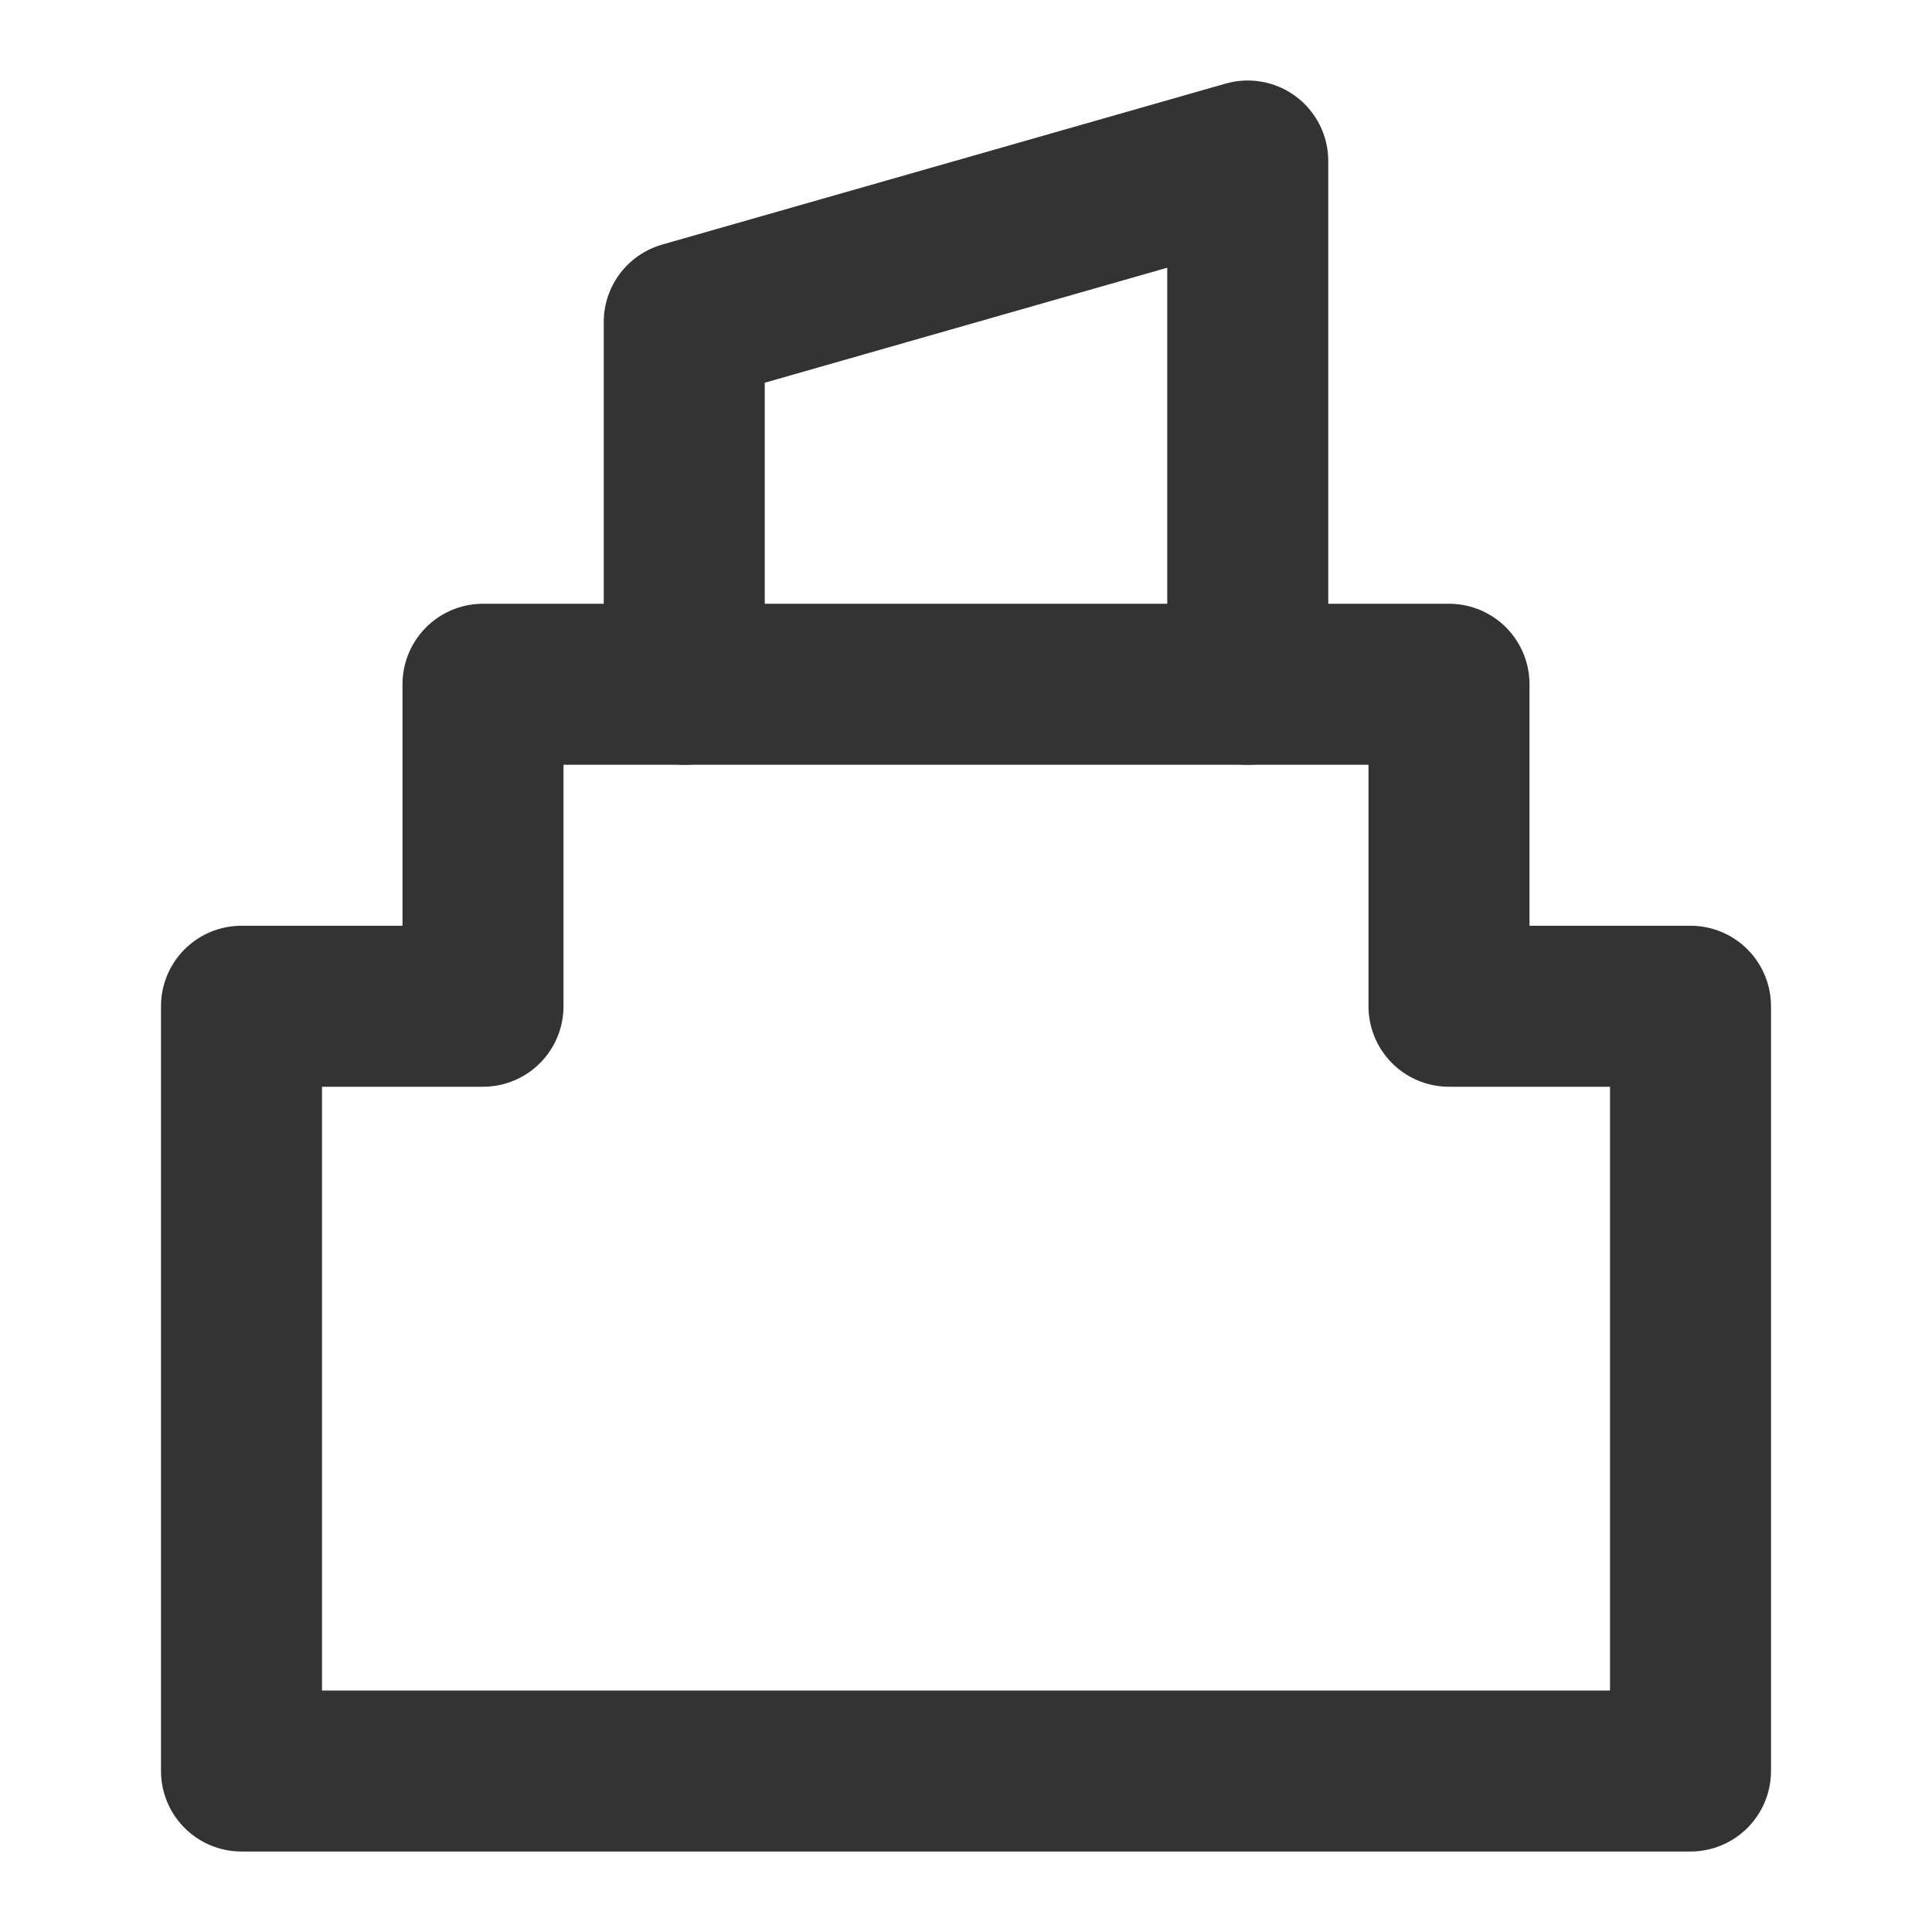
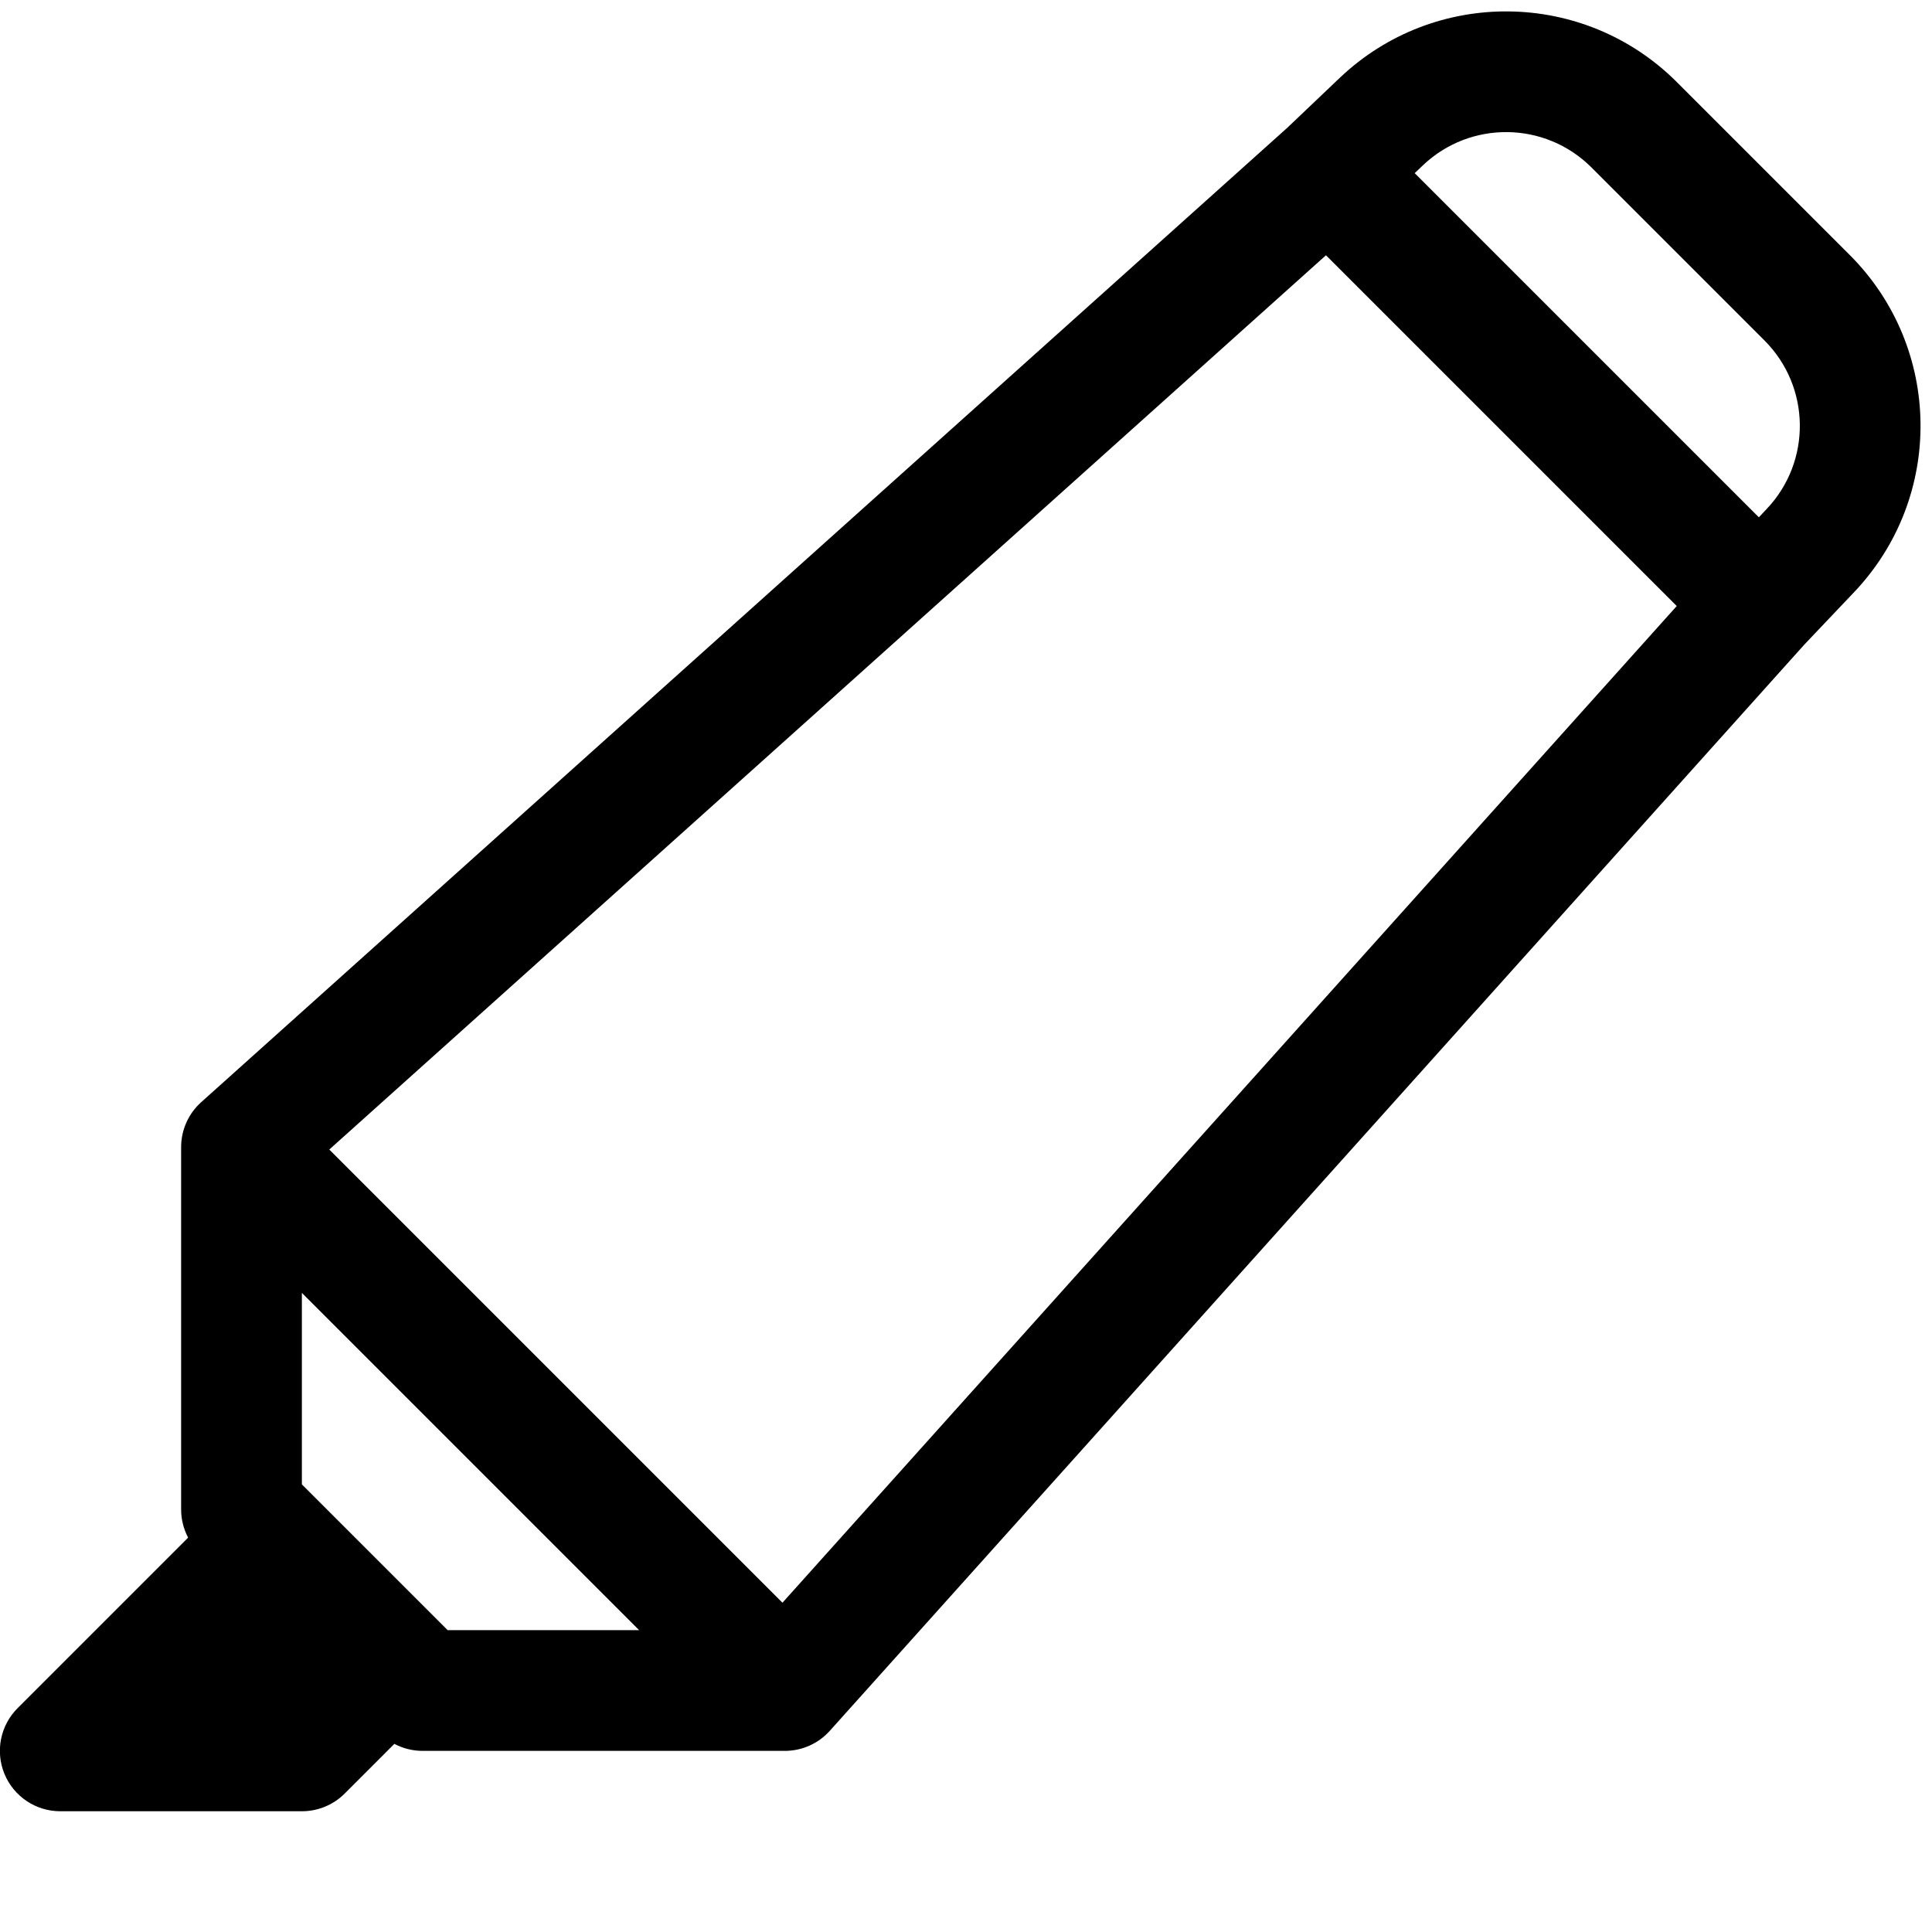
- <svg xmlns="http://www.w3.org/2000/svg" width="24" height="24" viewBox="0 0 48 48" fill="none">
-   <path d="M6 44L6 25H12V17H36V25H42V44H6Z" fill="none" stroke="#333" stroke-width="4" stroke-linejoin="round" />
-   <path d="M17 17V8L31 4V17" stroke="#333" stroke-width="4" stroke-linecap="round" stroke-linejoin="round" />
+ <svg xmlns="http://www.w3.org/2000/svg" viewBox="0 0 16 16" fill="#000">
+   <path fill-rule="evenodd" d="M11.096.644a2 2 0 0 1 2.791.036l1.433 1.433a2 2 0 0 1 .035 2.791l-.413.435-8.07 8.995a.5.5 0 0 1-.372.166h-3a.5.5 0 0 1-.234-.058l-.412.412A.5.5 0 0 1 2.5 15h-2a.5.5 0 0 1-.354-.854l1.412-1.412A.5.5 0 0 1 1.5 12.5v-3a.5.5 0 0 1 .166-.372l8.995-8.07zm-.115 1.47L2.727 9.52l3.753 3.753 7.406-8.254zm3.585 2.17.064-.068a1 1 0 0 0-.017-1.396L13.18 1.387a1 1 0 0 0-1.396-.018l-.068.065zM5.293 13.5 2.5 10.707v1.586L3.707 13.5z" />
</svg>
